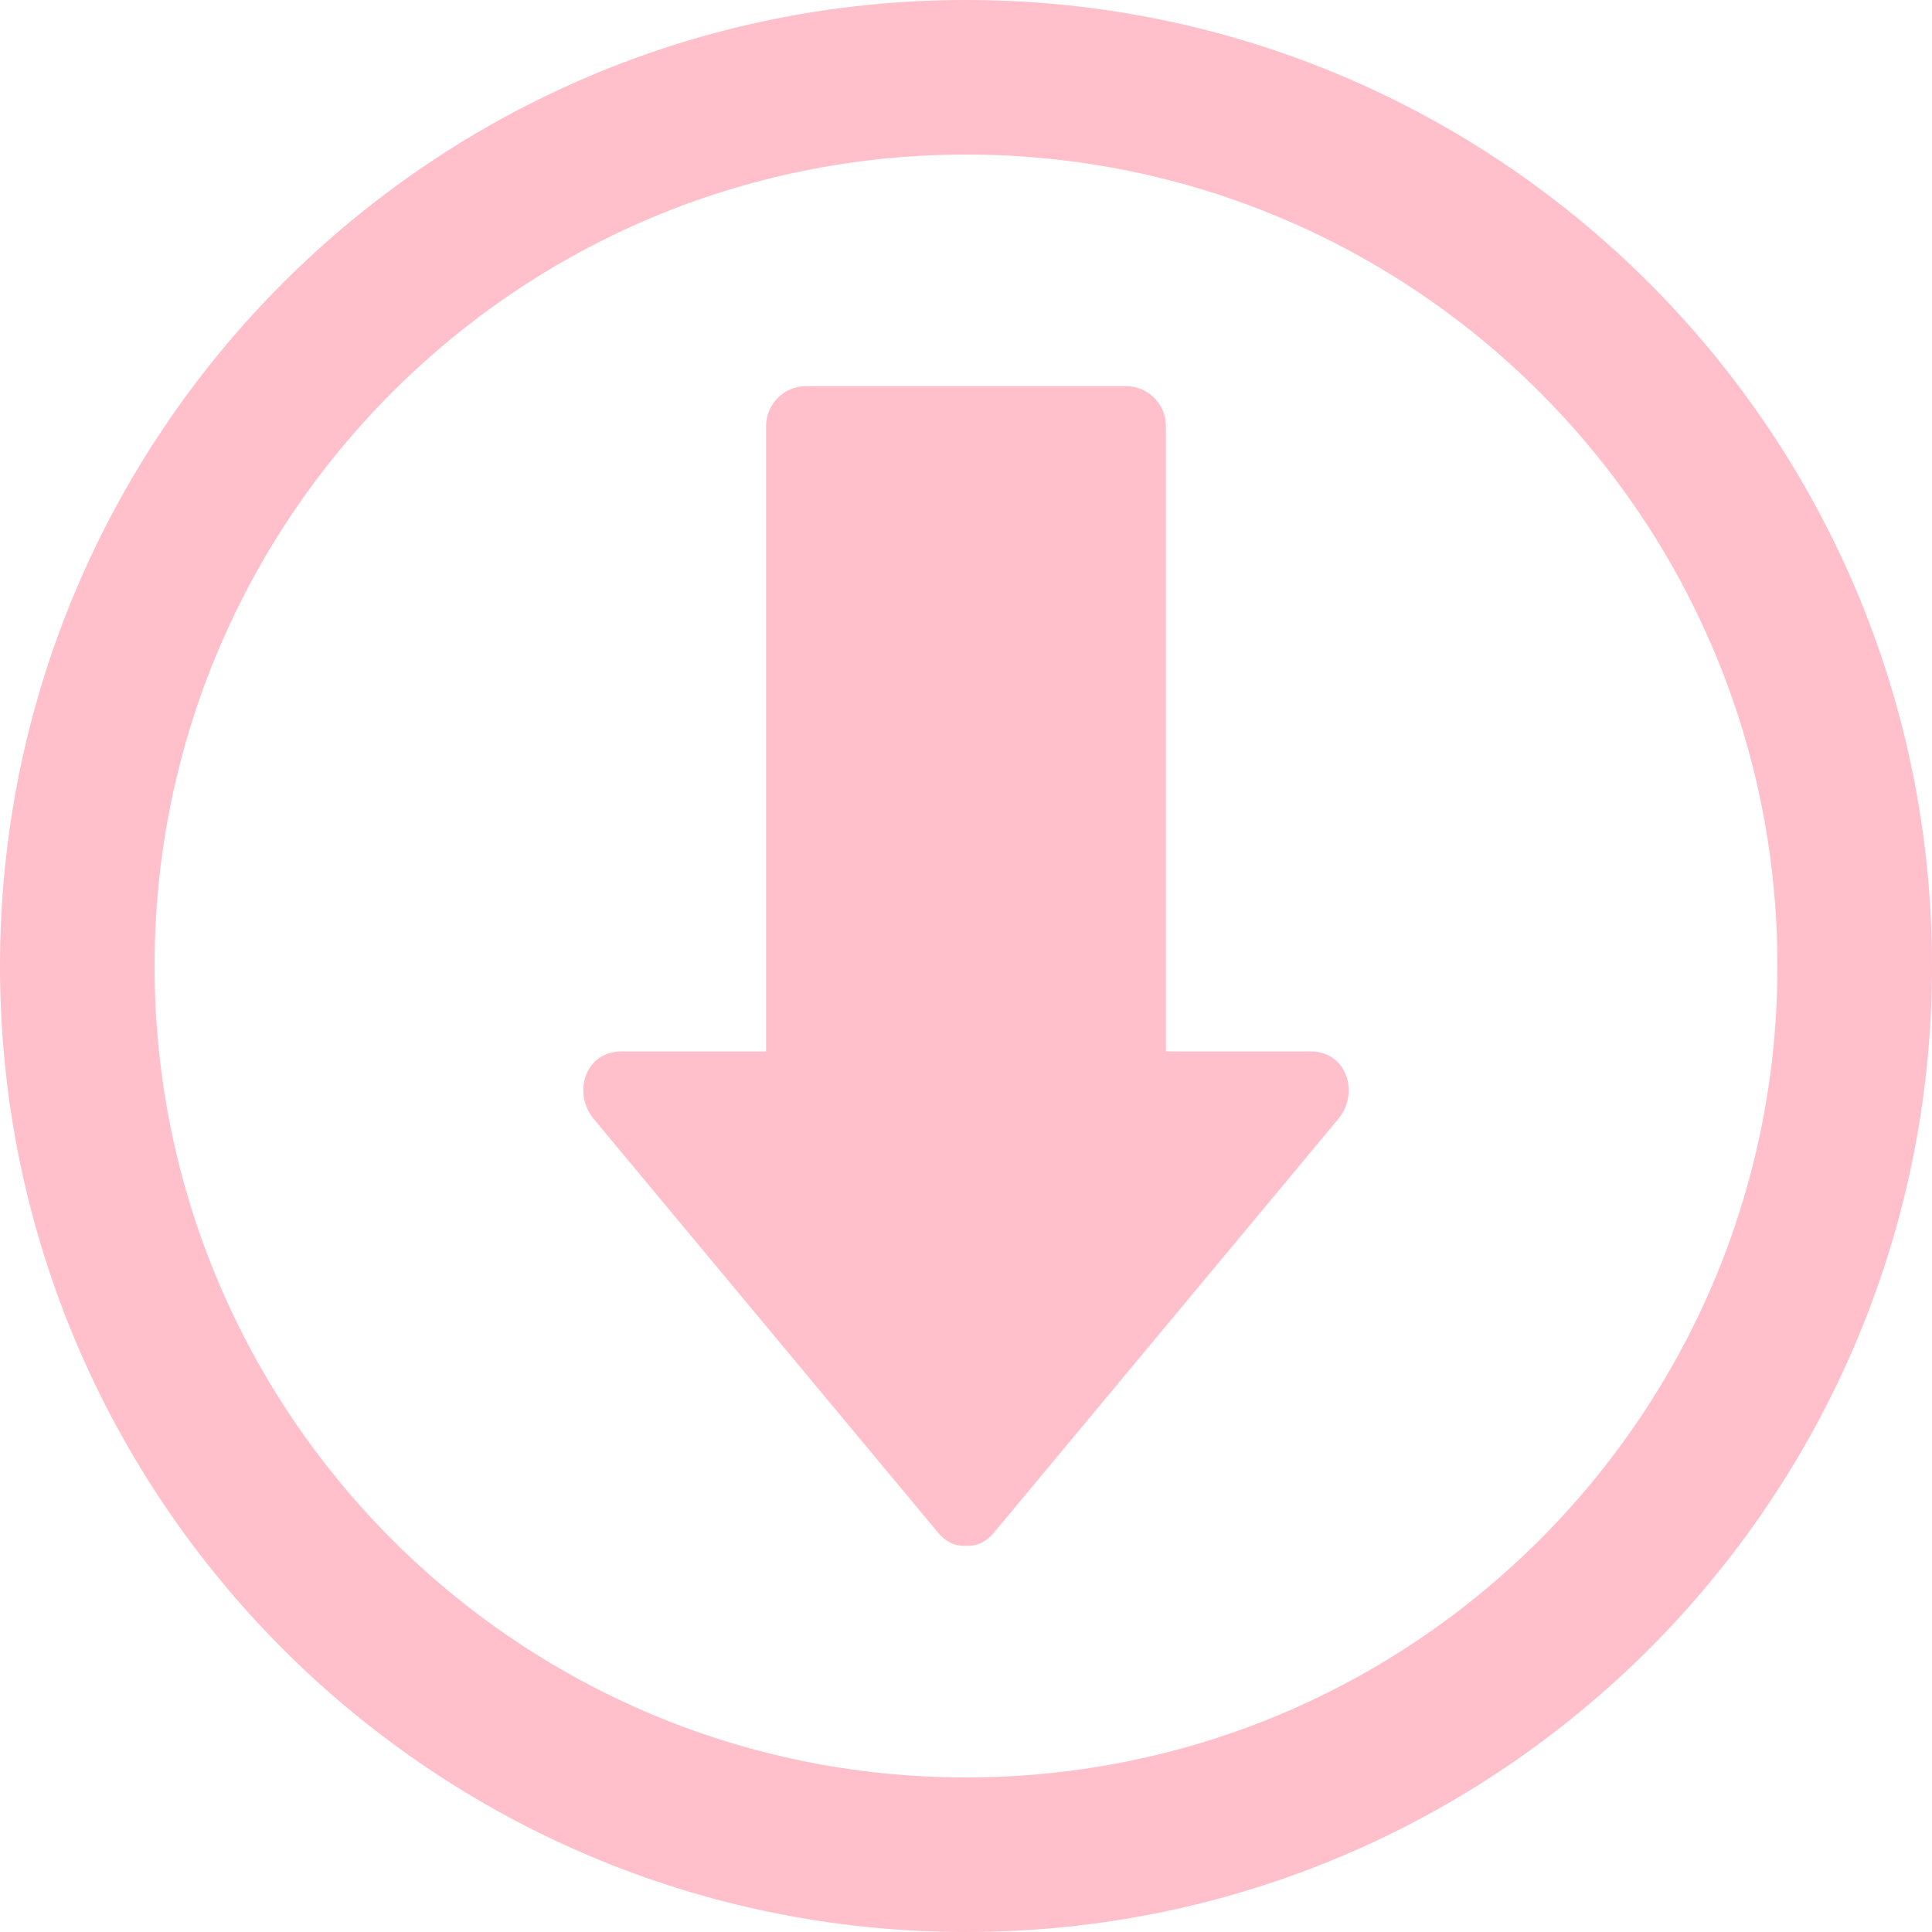
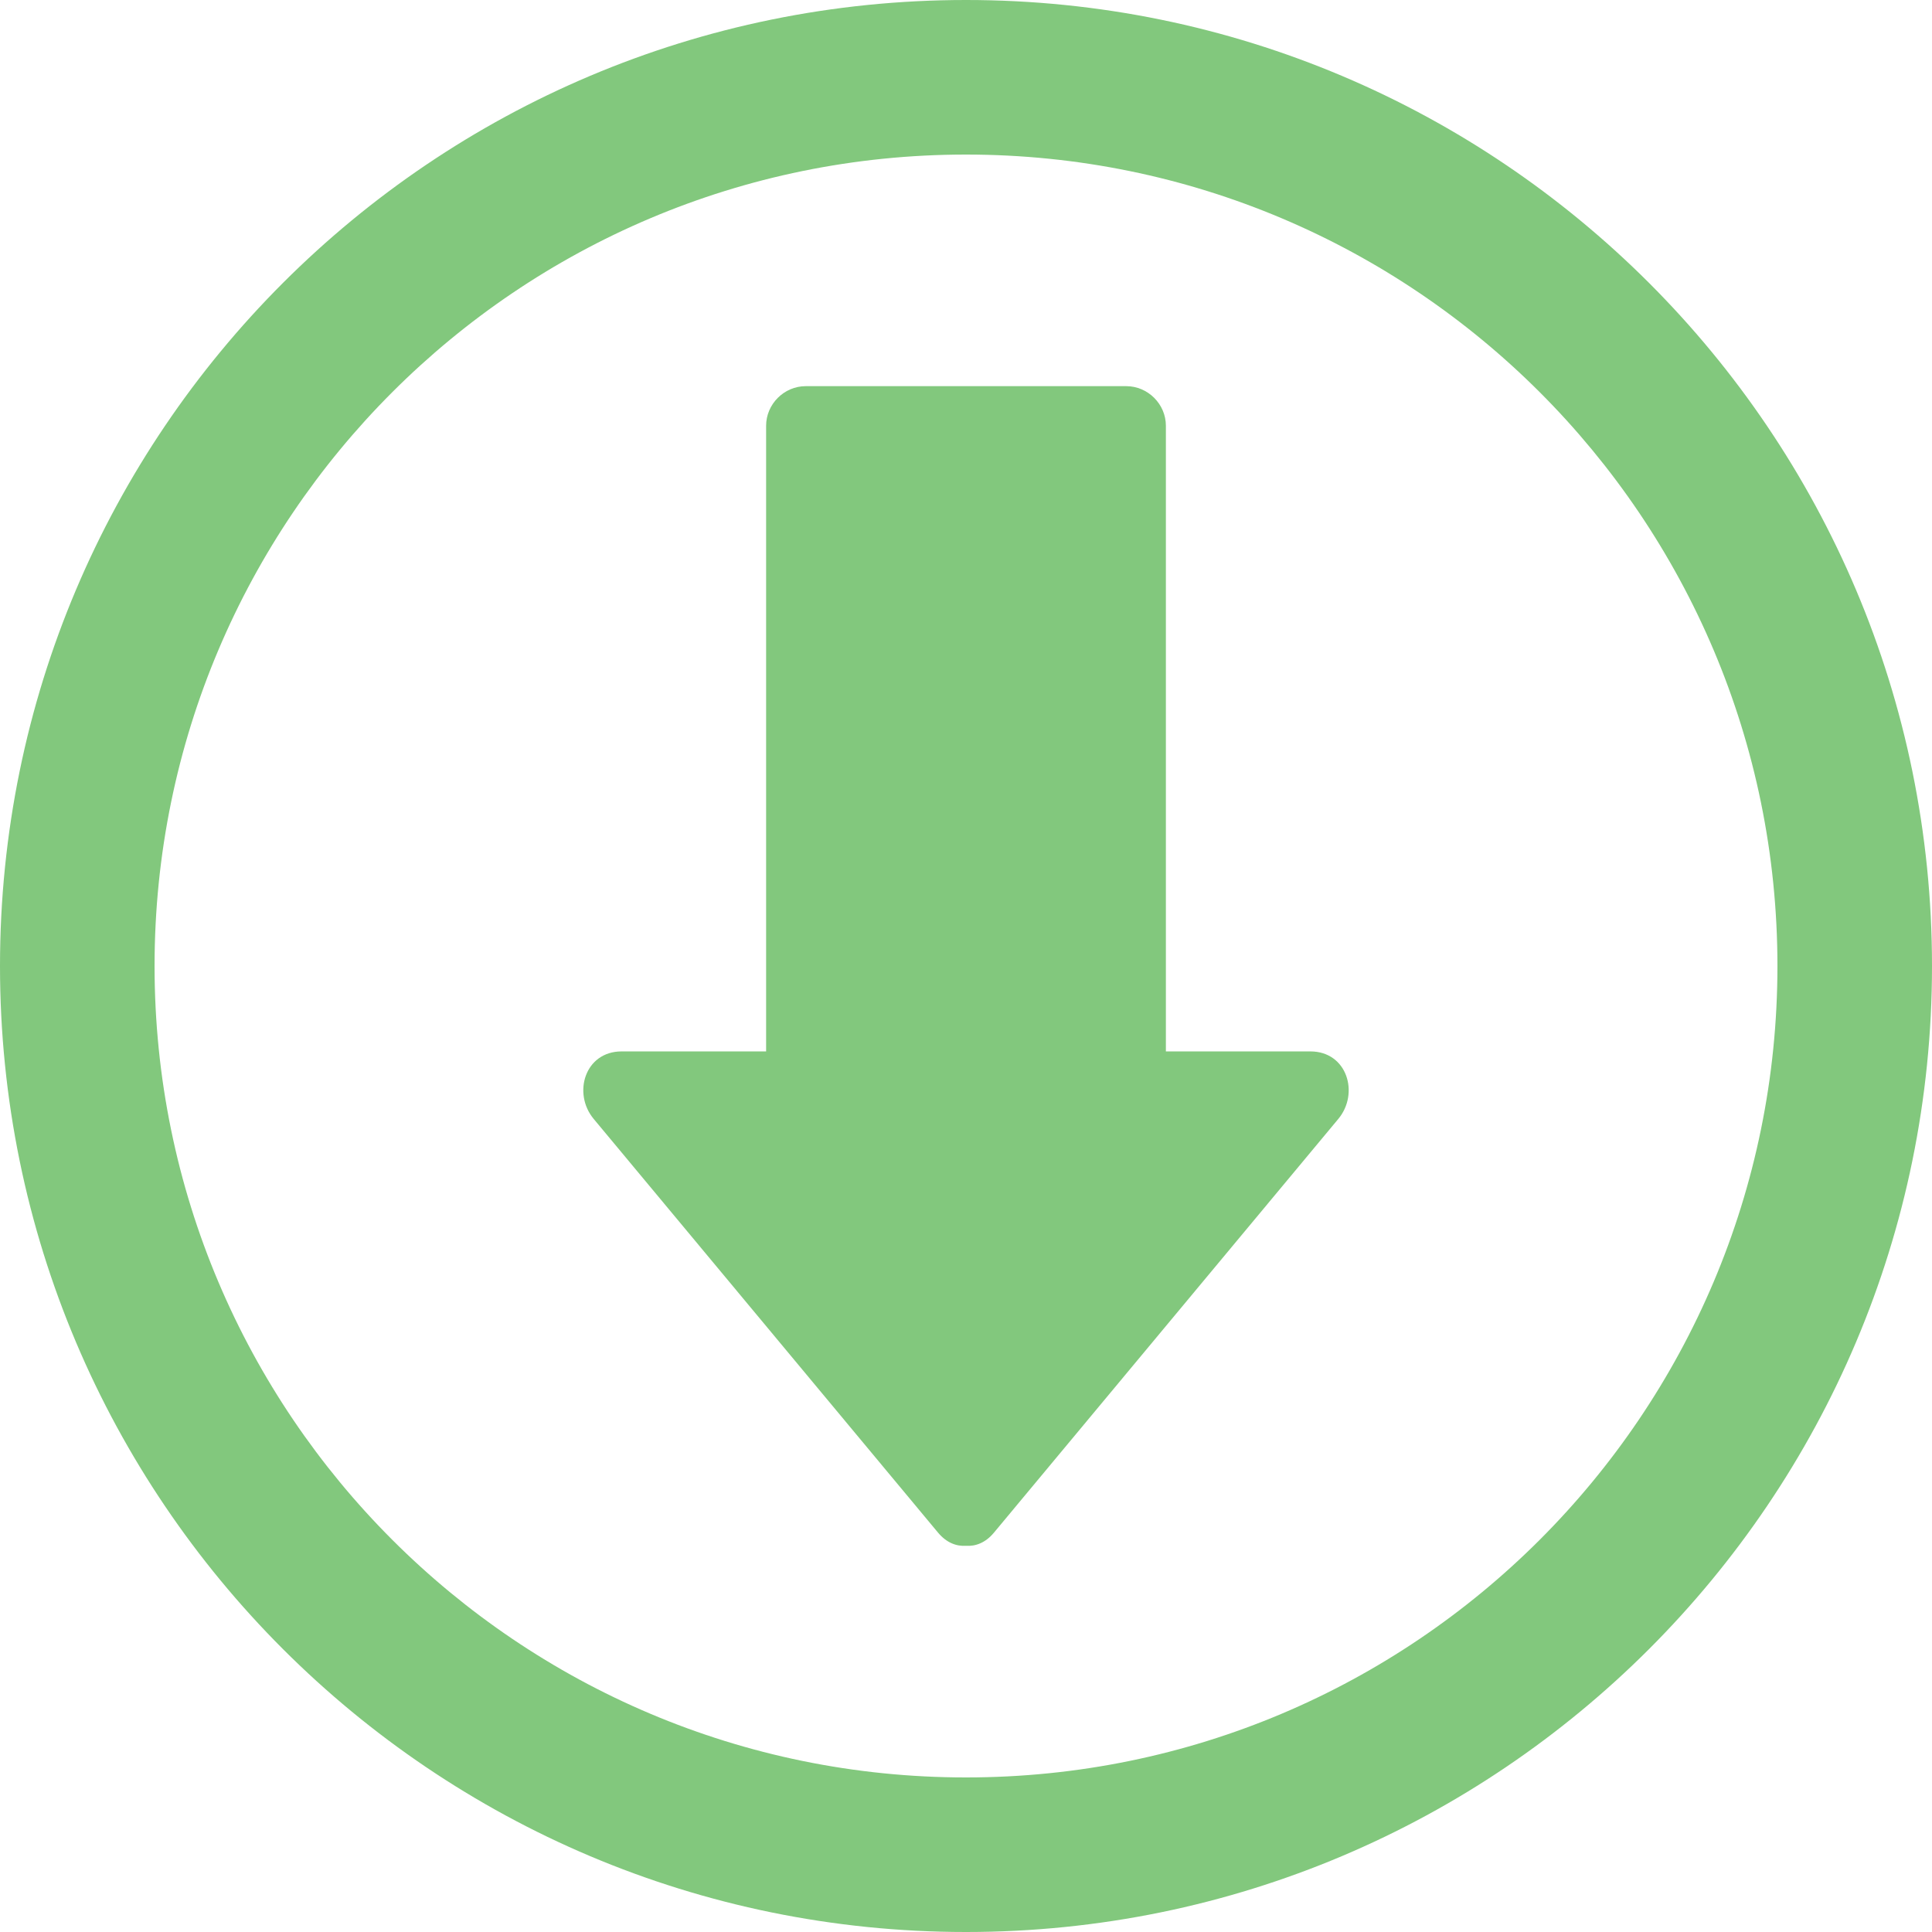
- <svg xmlns="http://www.w3.org/2000/svg" id="Layer_1" enable-background="new 0 0 100 100" xml:space="preserve" viewBox="0 0 100 100" version="1.1" y="0px" x="0px" fill="pink">
+ <svg xmlns="http://www.w3.org/2000/svg" id="Layer_1" enable-background="new 0 0 100 100" xml:space="preserve" viewBox="0 0 100 100" version="1.1" y="0px" x="0px" fill="rgb(130,200,125)">
  <path d="m30.729 57.915c5.941 7.138 11.883 14.276 17.824 21.414 0.438 0.524 0.951 0.715 1.447 0.681 0.496 0.034 1.011-0.156 1.447-0.681 5.941-7.138 11.883-14.276 17.824-21.414 1.1-1.319 0.461-3.494-1.446-3.494h-7.479v-32.386c0-1.116-0.931-2.047-2.047-2.047h-16.598c-1.116 0-2.047 0.931-2.047 2.047v32.386h-7.479c-1.907 0-2.546 2.175-1.446 3.494z" />
  <path d="m50 100c27.614 0 50-22.386 50-50s-22.386-50-50-50-50 22.386-50 50 22.386 50 50 50zm0-92c23.196 0 42 18.804 42 42 0 23.195-18.804 42-42 42-23.195 0-42-18.805-42-42 0-23.196 18.805-42 42-42z" />
</svg>
